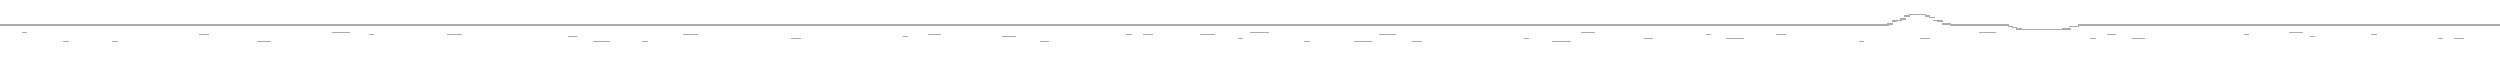
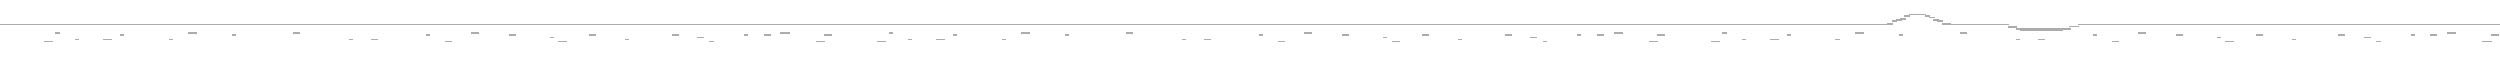
<svg xmlns="http://www.w3.org/2000/svg" viewBox="0 0 3559 90" width="3559" height="90" shape-rendering="crispEdges">
-   <path fill="#ACACAC" d="M2717 20h25v1h-25zM2717 21h25v1h-25zM2711 22h8v1h-8zM2740 22h8v1h-8zM2711 23h8v1h-8zM2740 23h8v1h-8zM2746 24h8v1h-8zM2746 25h8v1h-8zM2705 26h8v1h-8zM2705 27h8v1h-8zM2699 28h8v1h-8zM2752 28h8v1h-8zM2693 29h14v1h-14zM2752 29h14v1h-14zM2693 30h8v1h-8zM2758 30h8v1h-8zM2693 31h8v1h-8zM2758 31h8v1h-8zM2687 33h8v1h-8zM2764 33h14v1h-14zM0 34h2695v1h-2695zM2764 34h96v1h-96zM2958 34h601v1h-601zM0 35h2689v1h-2689zM2776 35h84v1h-84zM2958 35h601v1h-601zM0 36h2689v1h-2689zM2776 36h84v1h-84zM2958 36h601v1h-601zM2858 37h8v1h-8zM2946 37h14v1h-14zM2858 38h14v1h-14zM2946 38h14v1h-14zM2864 39h8v1h-8zM2870 40h8v1h-8zM2935 40h13v1h-13zM2870 41h78v1h-78zM2876 42h61v1h-61zM31 45h8v1h-8zM473 45h25v1h-25zM1780 45h26v1h-26zM2251 45h20v1h-20zM2817 45h25v1h-25zM3258 45h20v1h-20zM31 46h8v1h-8zM473 46h25v1h-25zM1780 46h26v1h-26zM2251 46h20v1h-20zM2817 46h25v1h-25zM3258 46h20v1h-20zM284 48h14v1h-14zM526 48h7v1h-7zM637 48h20v1h-20zM973 48h20v1h-20zM1321 48h19v1h-19zM1603 48h8v1h-8zM1627 48h14v1h-14zM1709 48h20v1h-20zM1963 48h25v1h-25zM2428 48h8v1h-8zM2528 48h14v1h-14zM2999 48h14v1h-14zM3194 48h8v1h-8zM3376 48h8v1h-8zM284 49h14v1h-14zM526 49h7v1h-7zM637 49h20v1h-20zM973 49h20v1h-20zM1321 49h19v1h-19zM1603 49h8v1h-8zM1627 49h14v1h-14zM1709 49h20v1h-20zM1963 49h25v1h-25zM2428 49h8v1h-8zM2528 49h14v1h-14zM2999 49h14v1h-14zM3194 49h8v1h-8zM3376 49h8v1h-8zM808 51h14v1h-14zM1285 51h8v1h-8zM1427 51h19v1h-19zM3288 51h8v1h-8zM808 52h14v1h-14zM1285 52h8v1h-8zM1427 52h19v1h-19zM3288 52h8v1h-8zM1126 54h14v1h-14zM1762 54h8v1h-8zM2169 54h8v1h-8zM2340 54h13v1h-13zM2457 54h26v1h-26zM2734 54h14v1h-14zM2976 54h8v1h-8zM3035 54h19v1h-19zM3471 54h7v1h-7zM3494 54h14v1h-14zM1126 55h14v1h-14zM1762 55h8v1h-8zM2169 55h8v1h-8zM2340 55h13v1h-13zM2457 55h26v1h-26zM2734 55h14v1h-14zM2976 55h8v1h-8zM3035 55h19v1h-19zM3471 55h7v1h-7zM3494 55h14v1h-14zM90 58h8v1h-8zM160 58h8v1h-8zM366 58h20v1h-20zM844 58h25v1h-25zM914 58h8v1h-8zM1480 58h13v1h-13zM1857 58h8v1h-8zM1927 58h26v1h-26zM2010 58h14v1h-14zM2210 58h26v1h-26zM2646 58h8v1h-8zM90 59h8v1h-8zM160 59h8v1h-8zM366 59h20v1h-20zM844 59h25v1h-25zM914 59h8v1h-8zM1480 59h13v1h-13zM1857 59h8v1h-8zM1927 59h26v1h-26zM2010 59h14v1h-14zM2210 59h26v1h-26zM2646 59h8v1h-8z" />
+   <path fill="none" stroke="#ACACAC" stroke-width="2" stroke-linecap="butt" vector-effect="non-scaling-stroke" d="M2717 21H2742M2711 23H2719M2740 23H2748M2746 25H2754M2705 27H2713M2699 28.5H2707M2752 28.5H2760M2693 29.5H2707M2752 29.5H2766M2693 31H2701M2758 31H2766M2687 33.5H2695M2764 33.5H2778M0 35H2695M2764 35H2860M2958 35H3559M2858 37.5H2866M2946 38H2960M2858 38.5H2872M2864 39.5H2872M2870 40.5H2878M2935 40.5H2948M2870 41.5H2948M2876 42.5H2937M79 47H85M268 47H280M417 47H427M670 47H682M1111 47H1124M1265 47H1271M1454 47H1466M1603 47H1613M1856 47H1868M2297 47H2310M2452 47H2458M2641 47H2653M2790 47H2800M3043 47H3055M3484 47H3497M171 50H177M330 50H336M606 50H612M725 50H735M839 50H849M956 50H966M1059 50H1065M1087 50H1097M1173 50H1185M1357 50H1363M1516 50H1522M1792 50H1798M1911 50H1921M2025 50H2035M2142 50H2152M2245 50H2251M2273 50H2283M2359 50H2371M2544 50H2550M2703 50H2709M2979 50H2985M3098 50H3108M3212 50H3222M3329 50H3339M3432 50H3438M3460 50H3470M3546 50H3558M783 53H789M992 53H1002M1969 53H1975M2178 53H2188M3156 53H3162M3365 53H3375M107 56H113M147 56H160M240 56H246M497 56H503M528 56H538M890 56H896M1293 56H1299M1333 56H1346M1426 56H1432M1683 56H1689M1714 56H1724M2076 56H2082M2480 56H2486M2520 56H2533M2613 56H2619M2870 56H2876M2901 56H2911M3263 56H3269M63 59H75M634 59H644M795 59H807M1010 59H1016M1161 59H1174M1249 59H1261M1820 59H1830M1981 59H1993M2196 59H2202M2347 59H2360M2436 59H2448M3007 59H3017M3168 59H3180M3383 59H3389M3534 59H3547" />
</svg>
